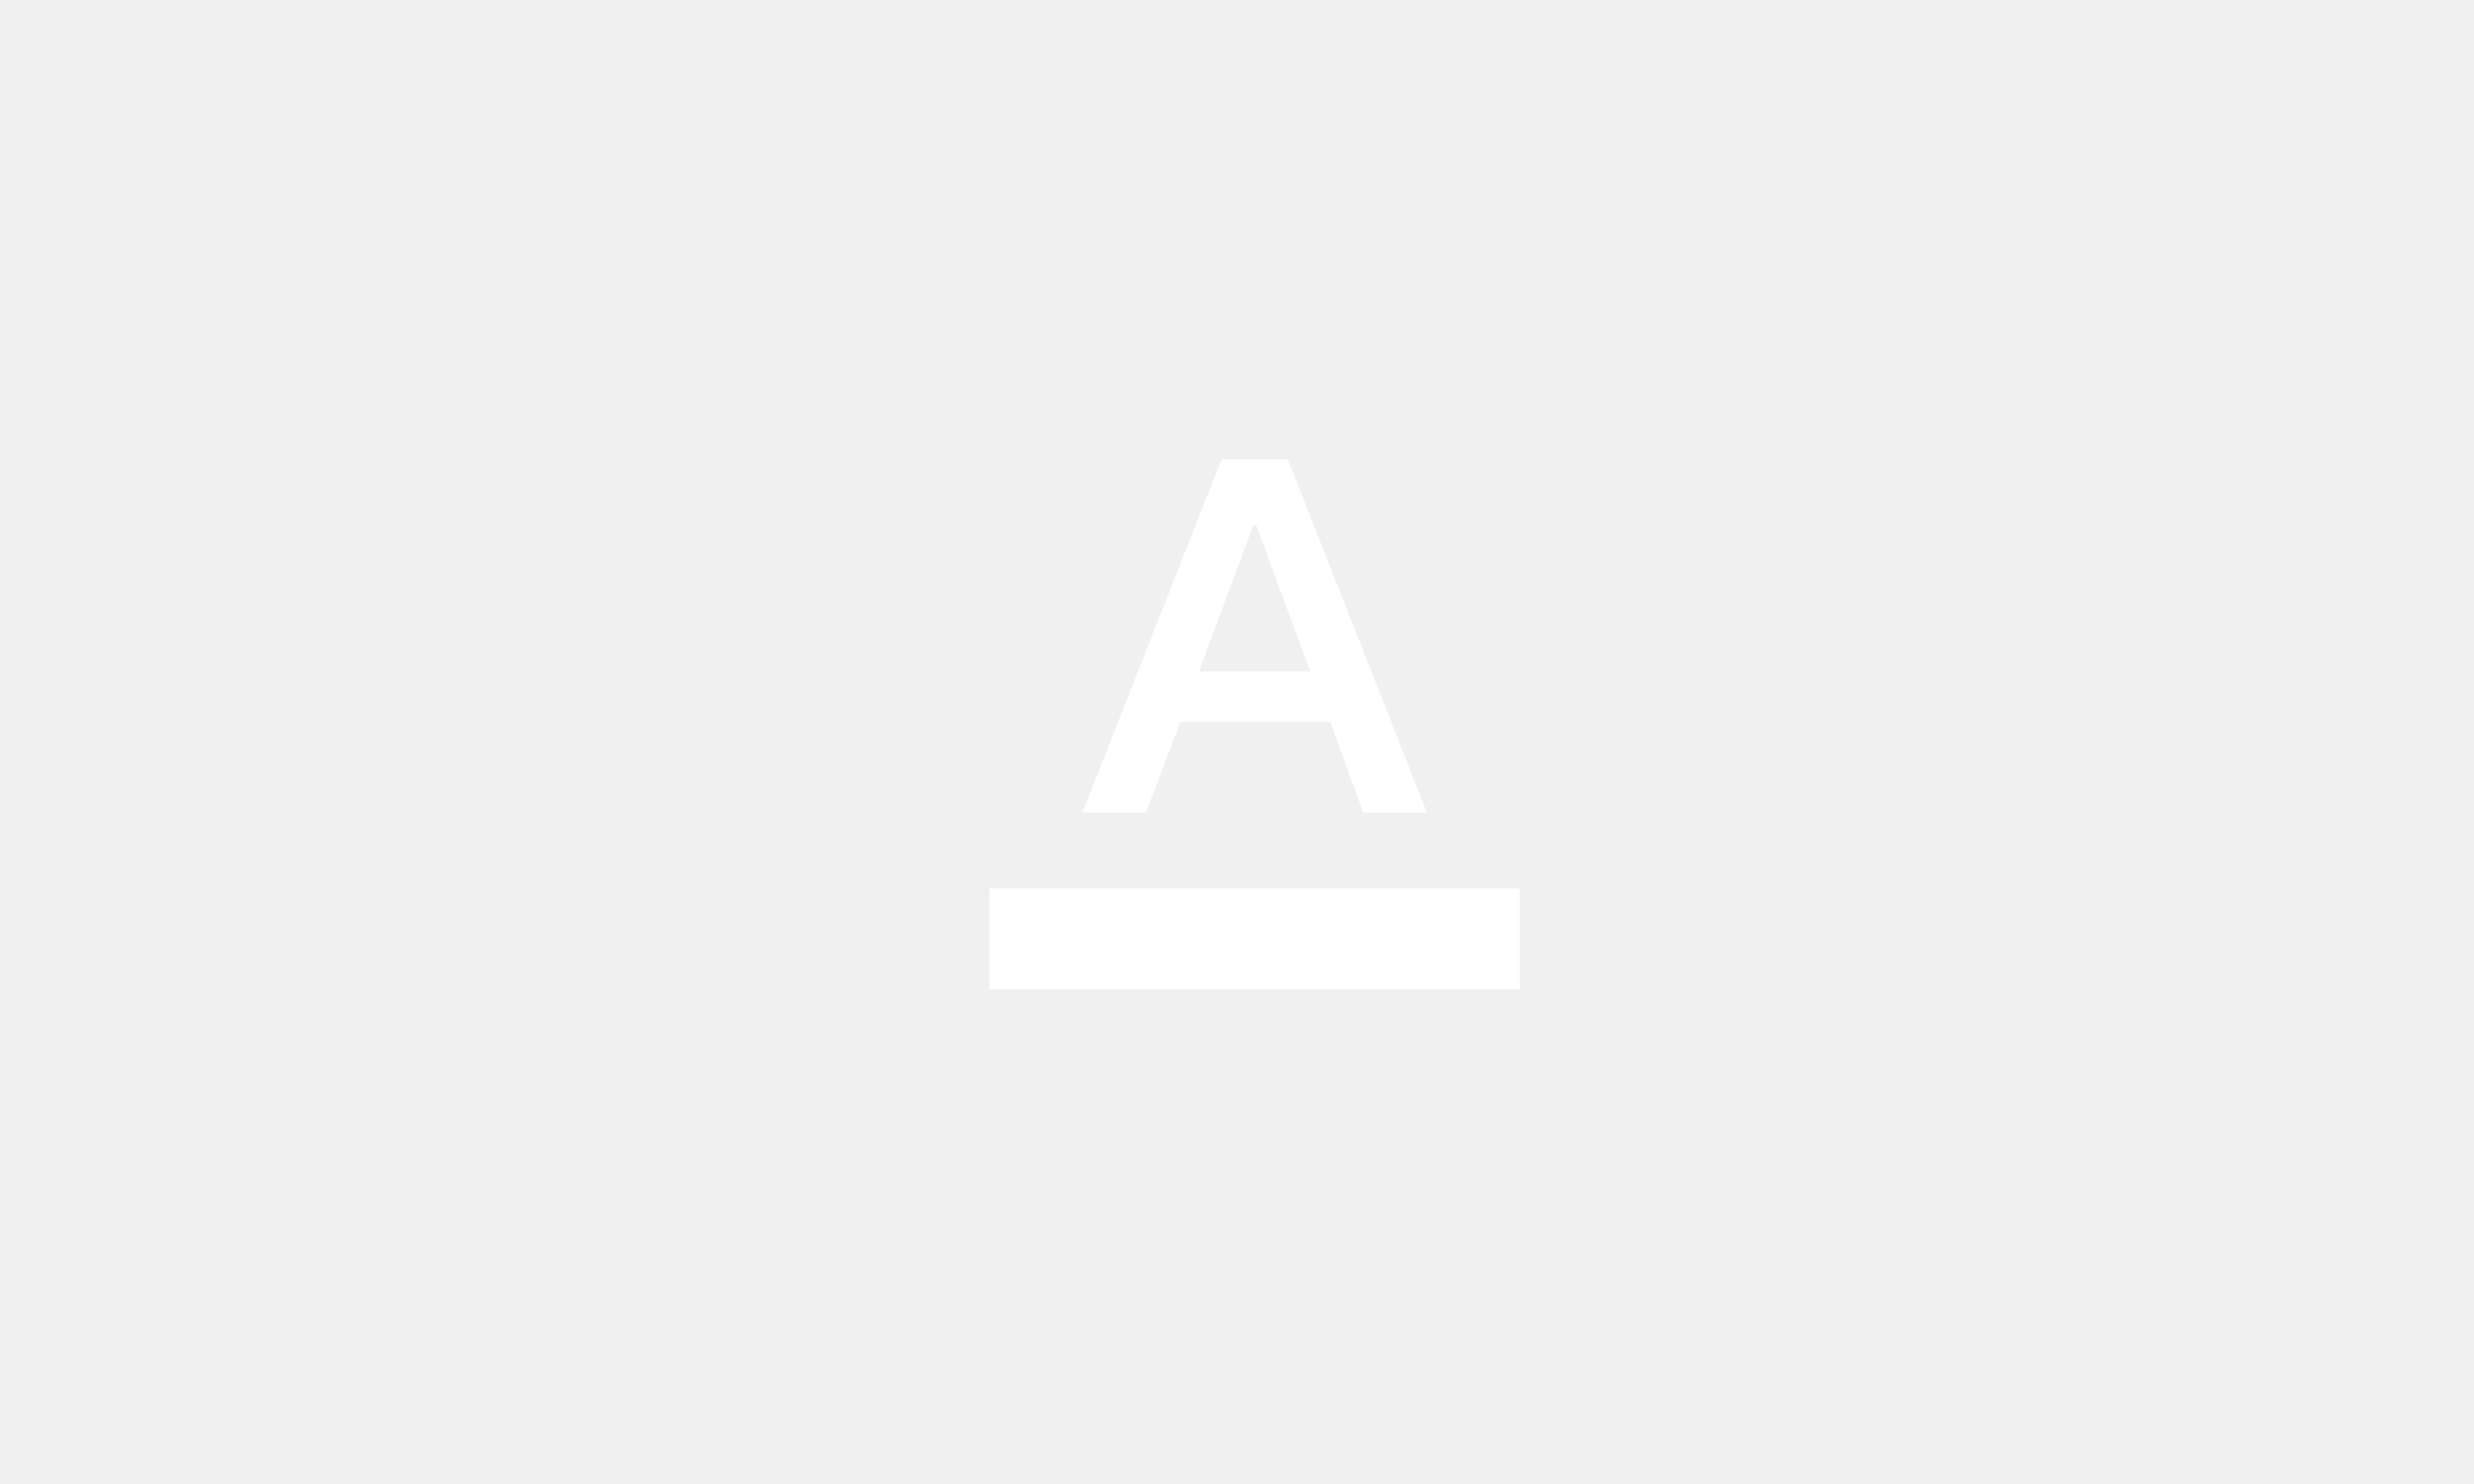
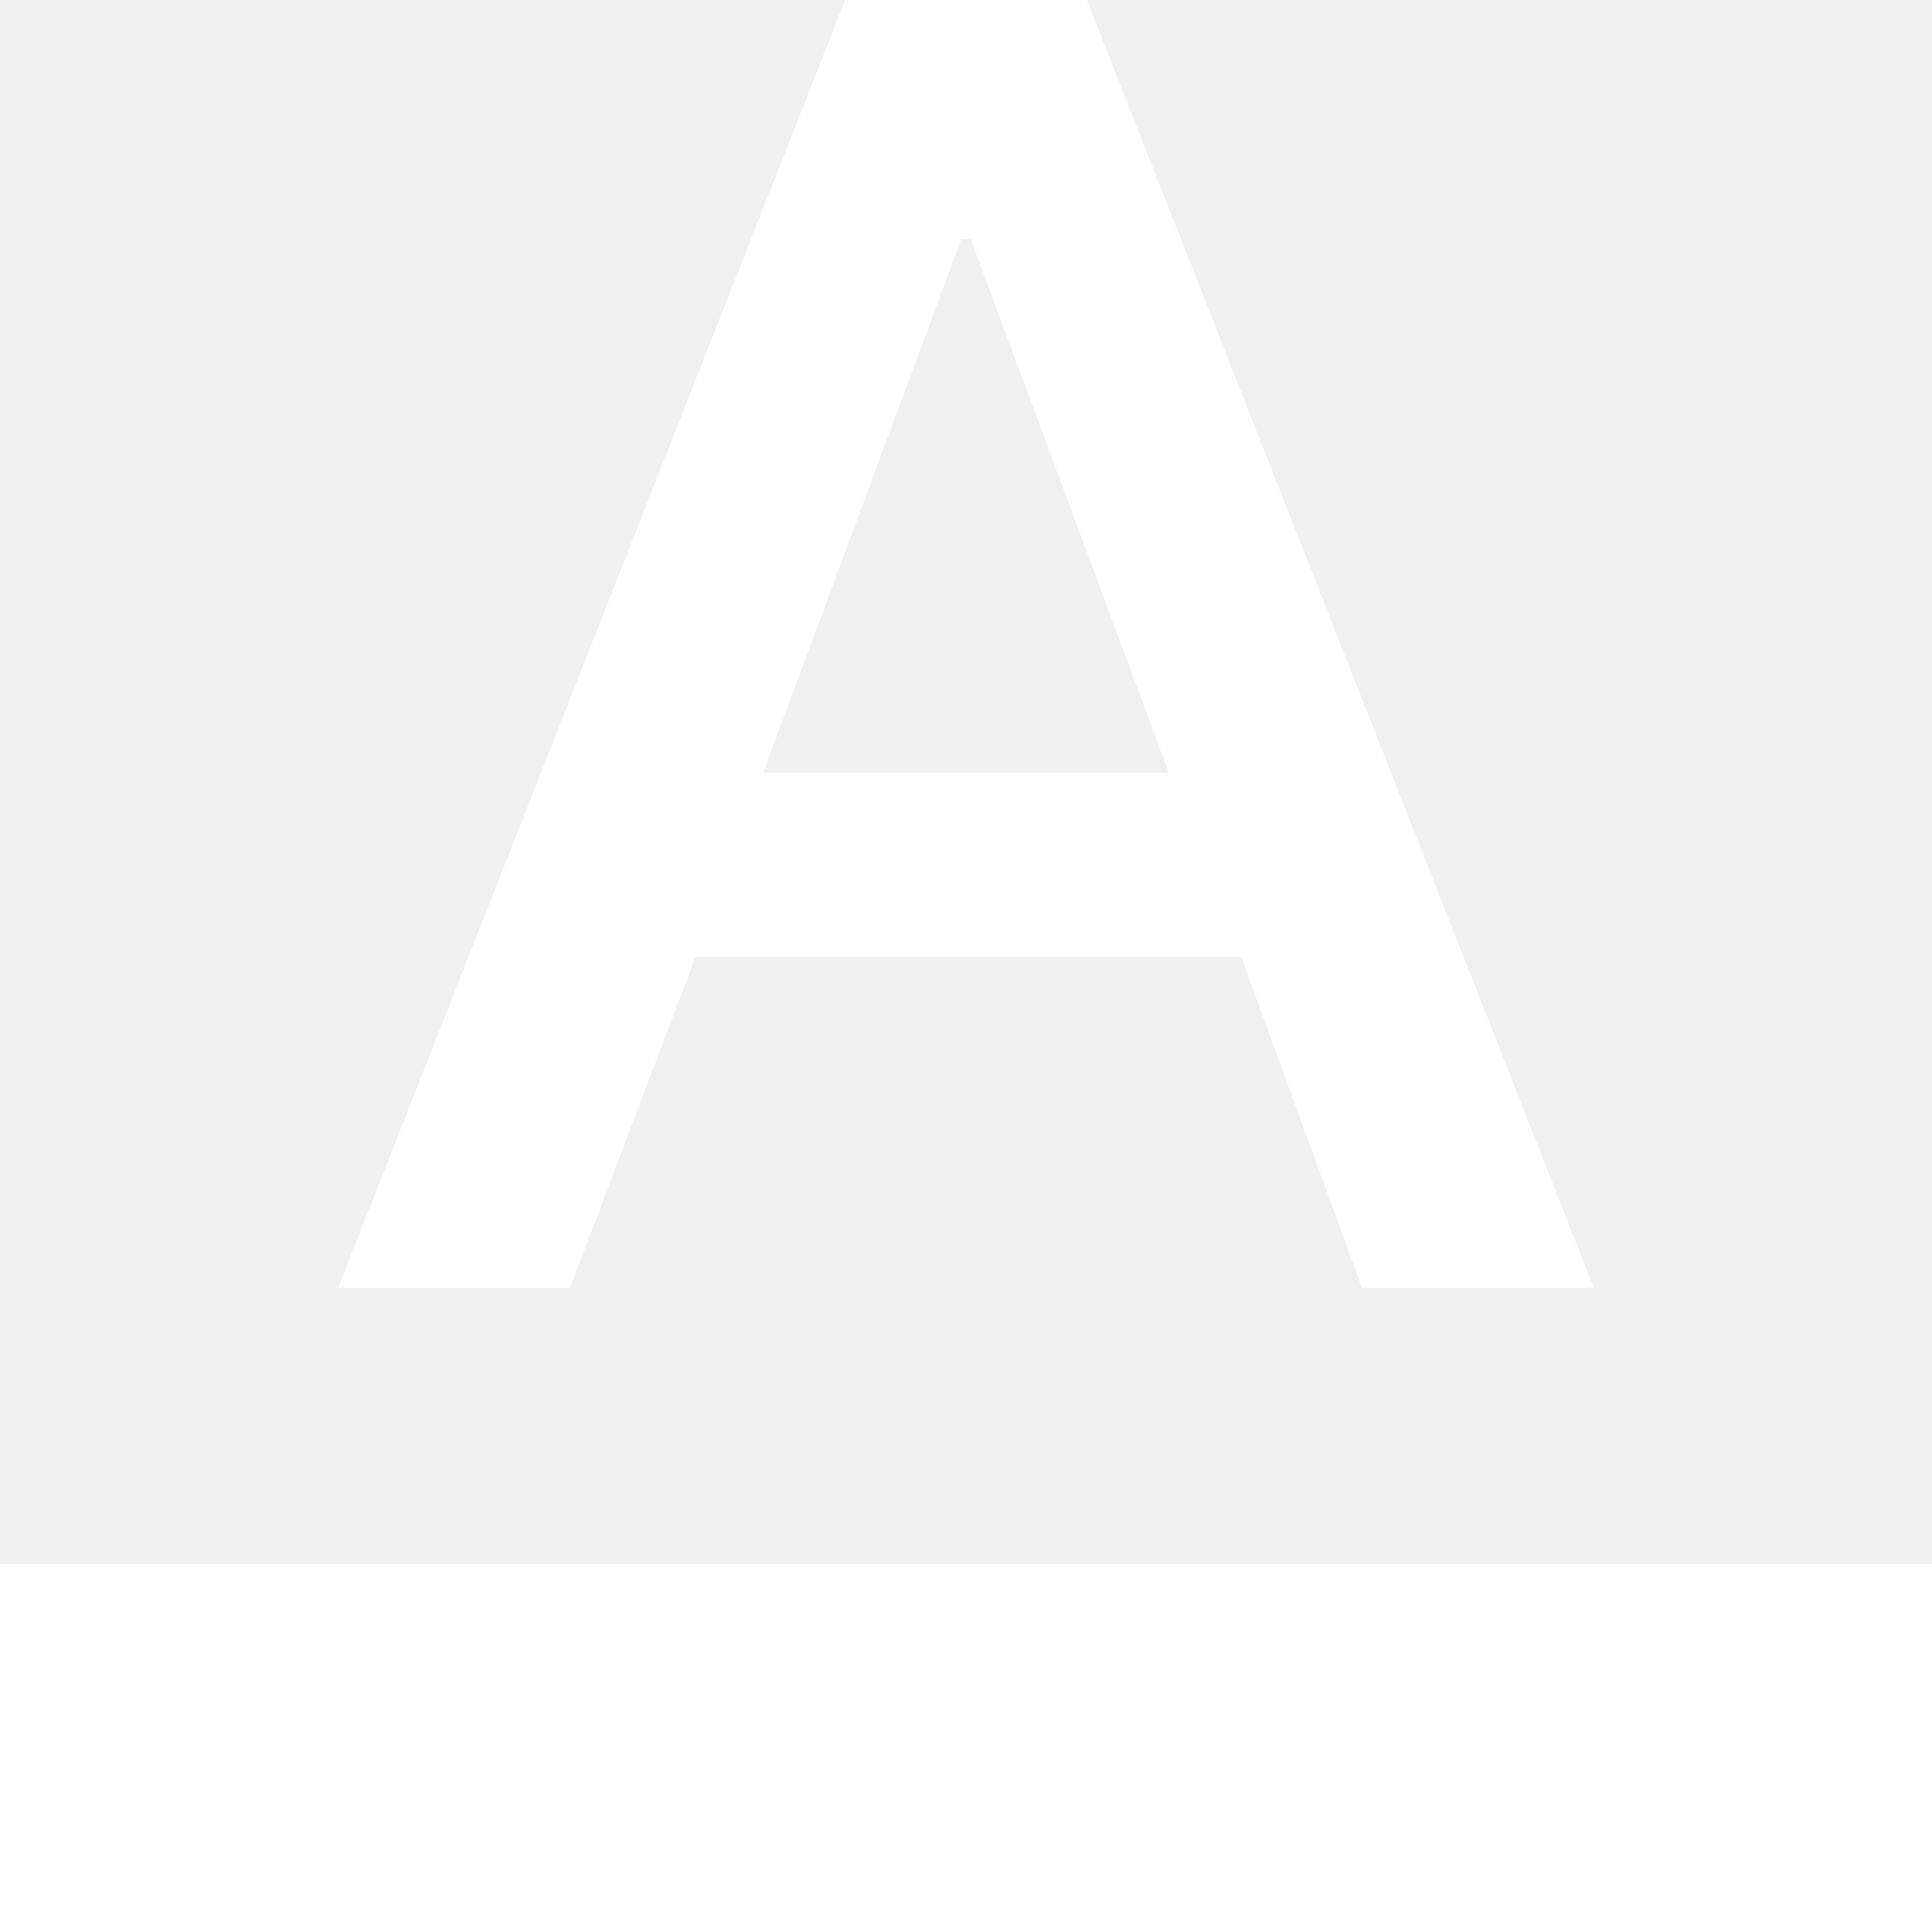
- <svg xmlns="http://www.w3.org/2000/svg" width="70" height="42" viewBox="0 0 70 42" fill="none">
-   <path d="M28 28V25.143H43V28H28ZM30.625 23L34.562 13H36.438L40.375 23H38.575L37.638 20.429H33.4L32.425 23H30.625ZM33.925 19H37.075L35.538 14.857H35.462L33.925 19Z" fill="white" />
+ <svg xmlns="http://www.w3.org/2000/svg" width="15" height="15" viewBox="0 0 15 15" fill="none">
+   <path d="M0 15V12.143H15V15H0ZM2.625 10L6.562 0H8.438L12.375 10H10.575L9.637 7.429H5.4L4.425 10H2.625ZM5.925 6H9.075L7.537 1.857H7.463L5.925 6Z" fill="white" />
</svg>
